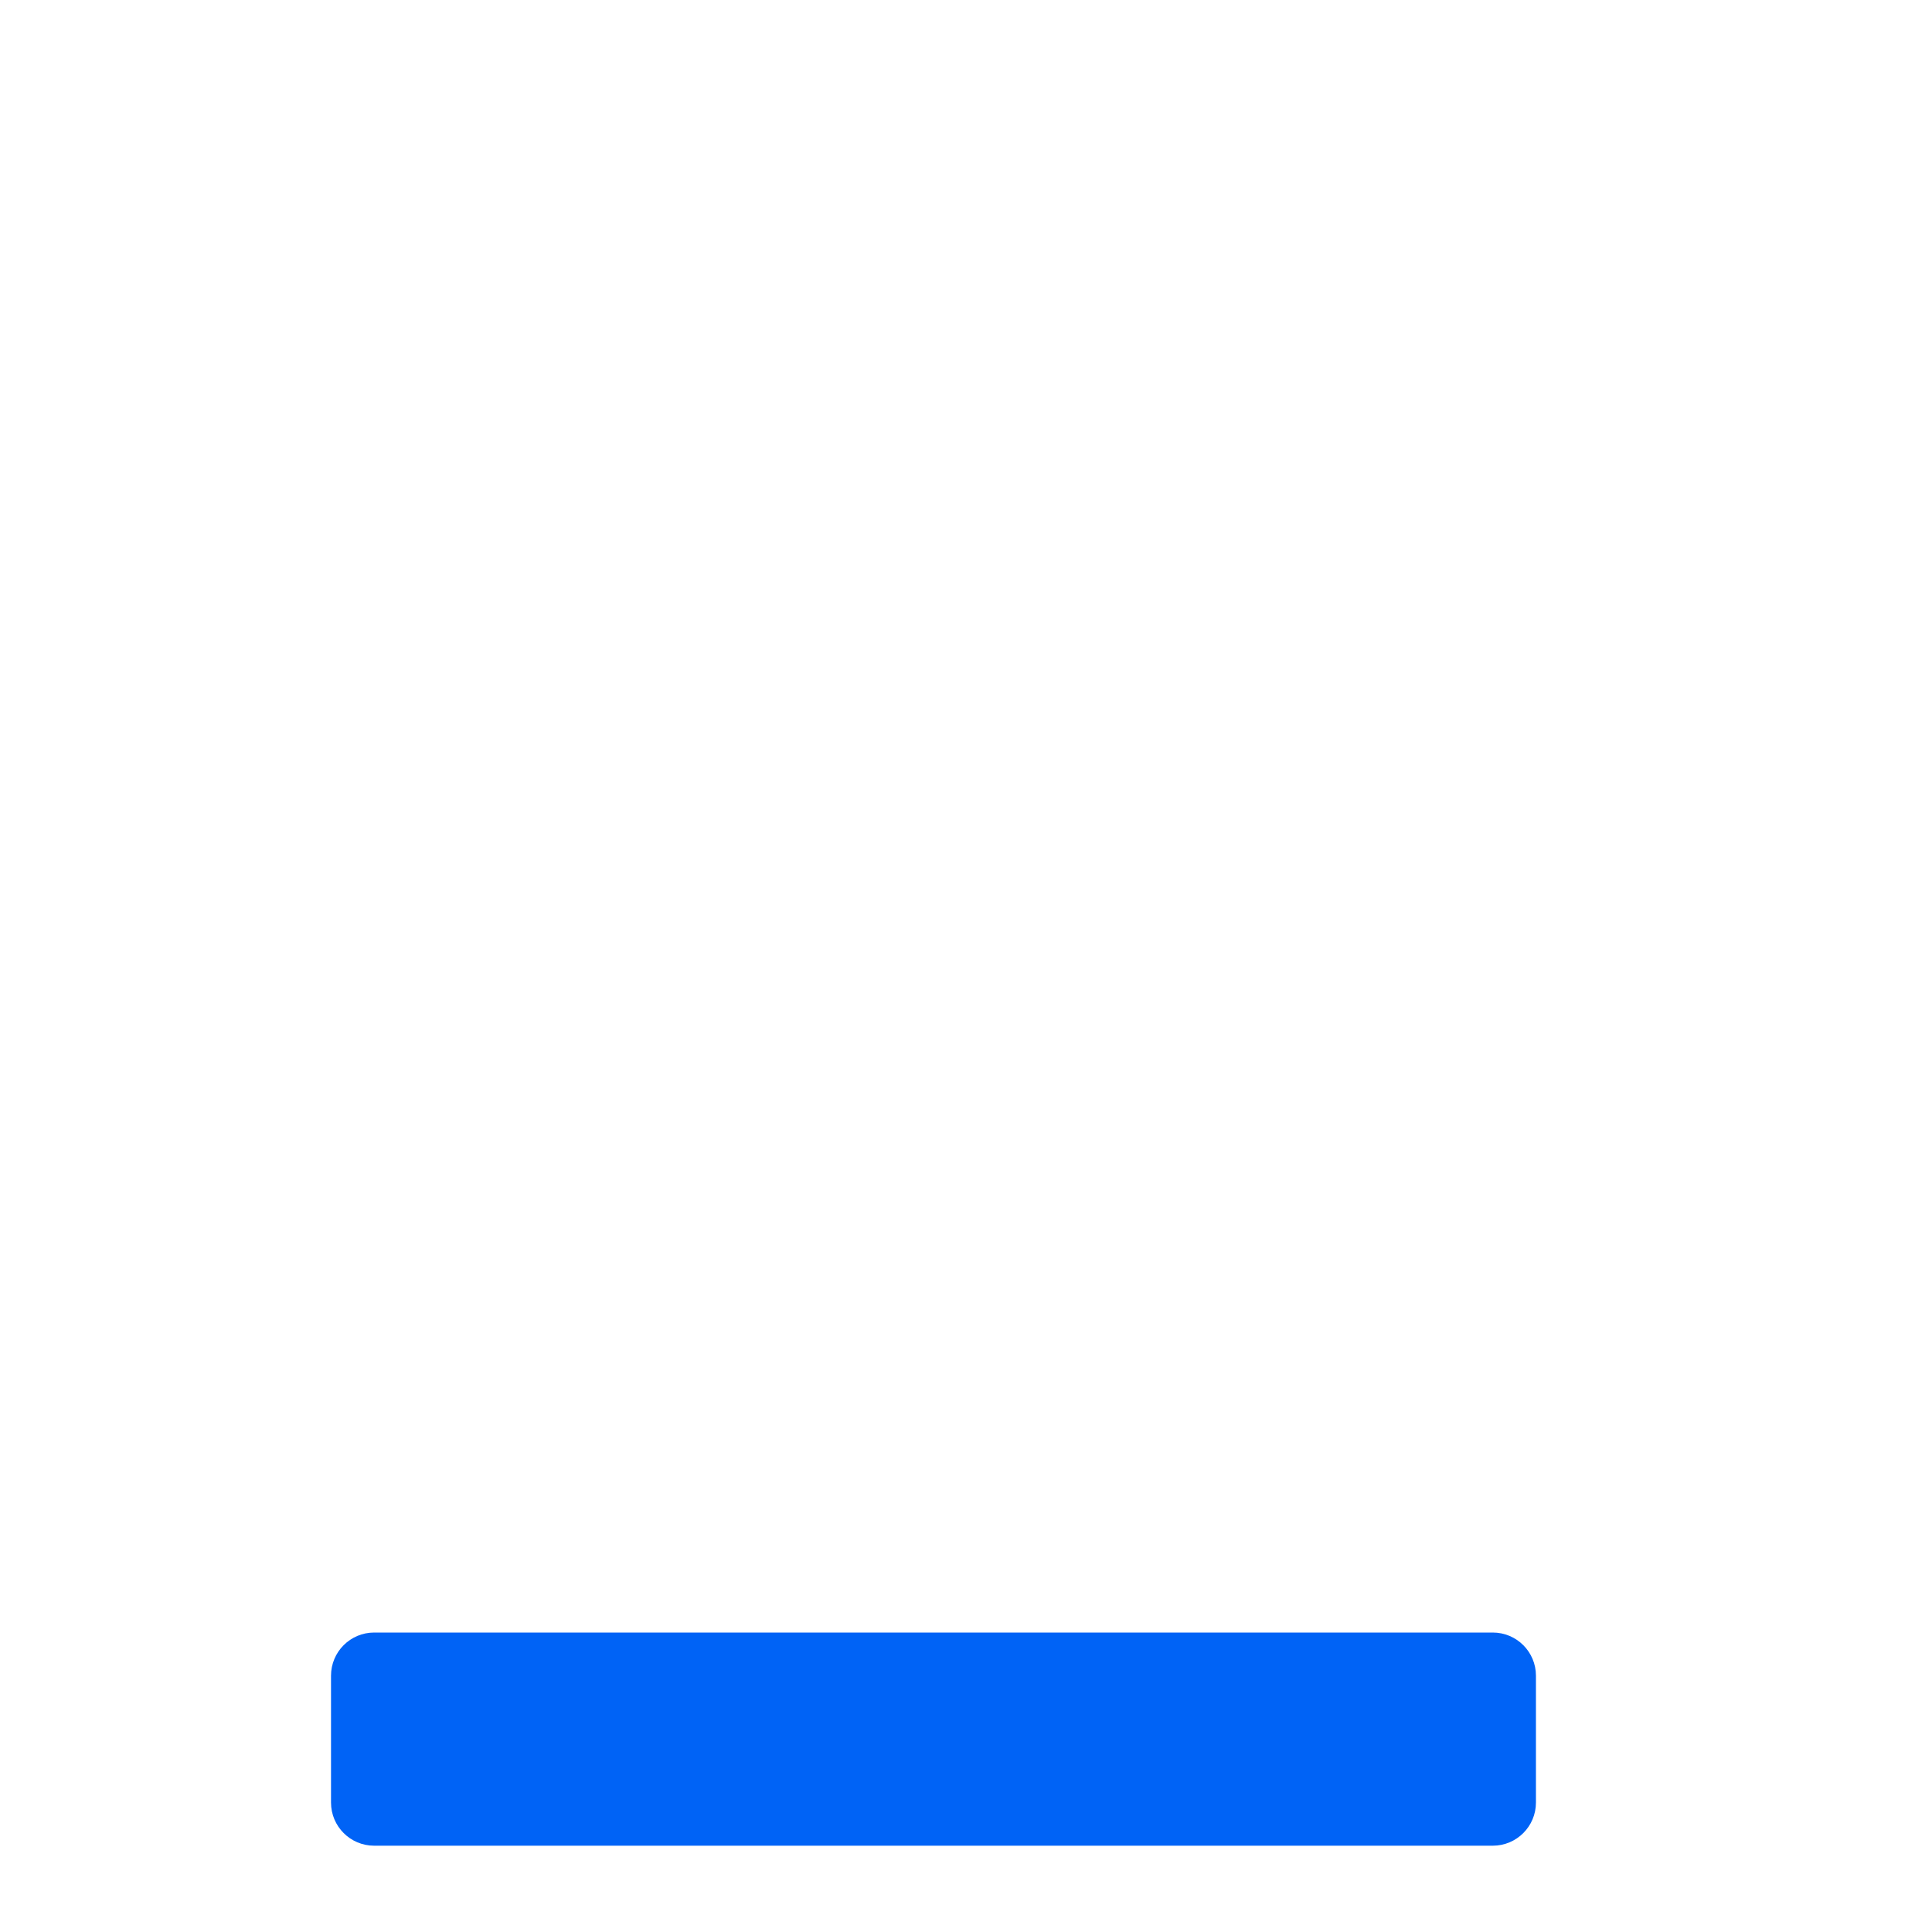
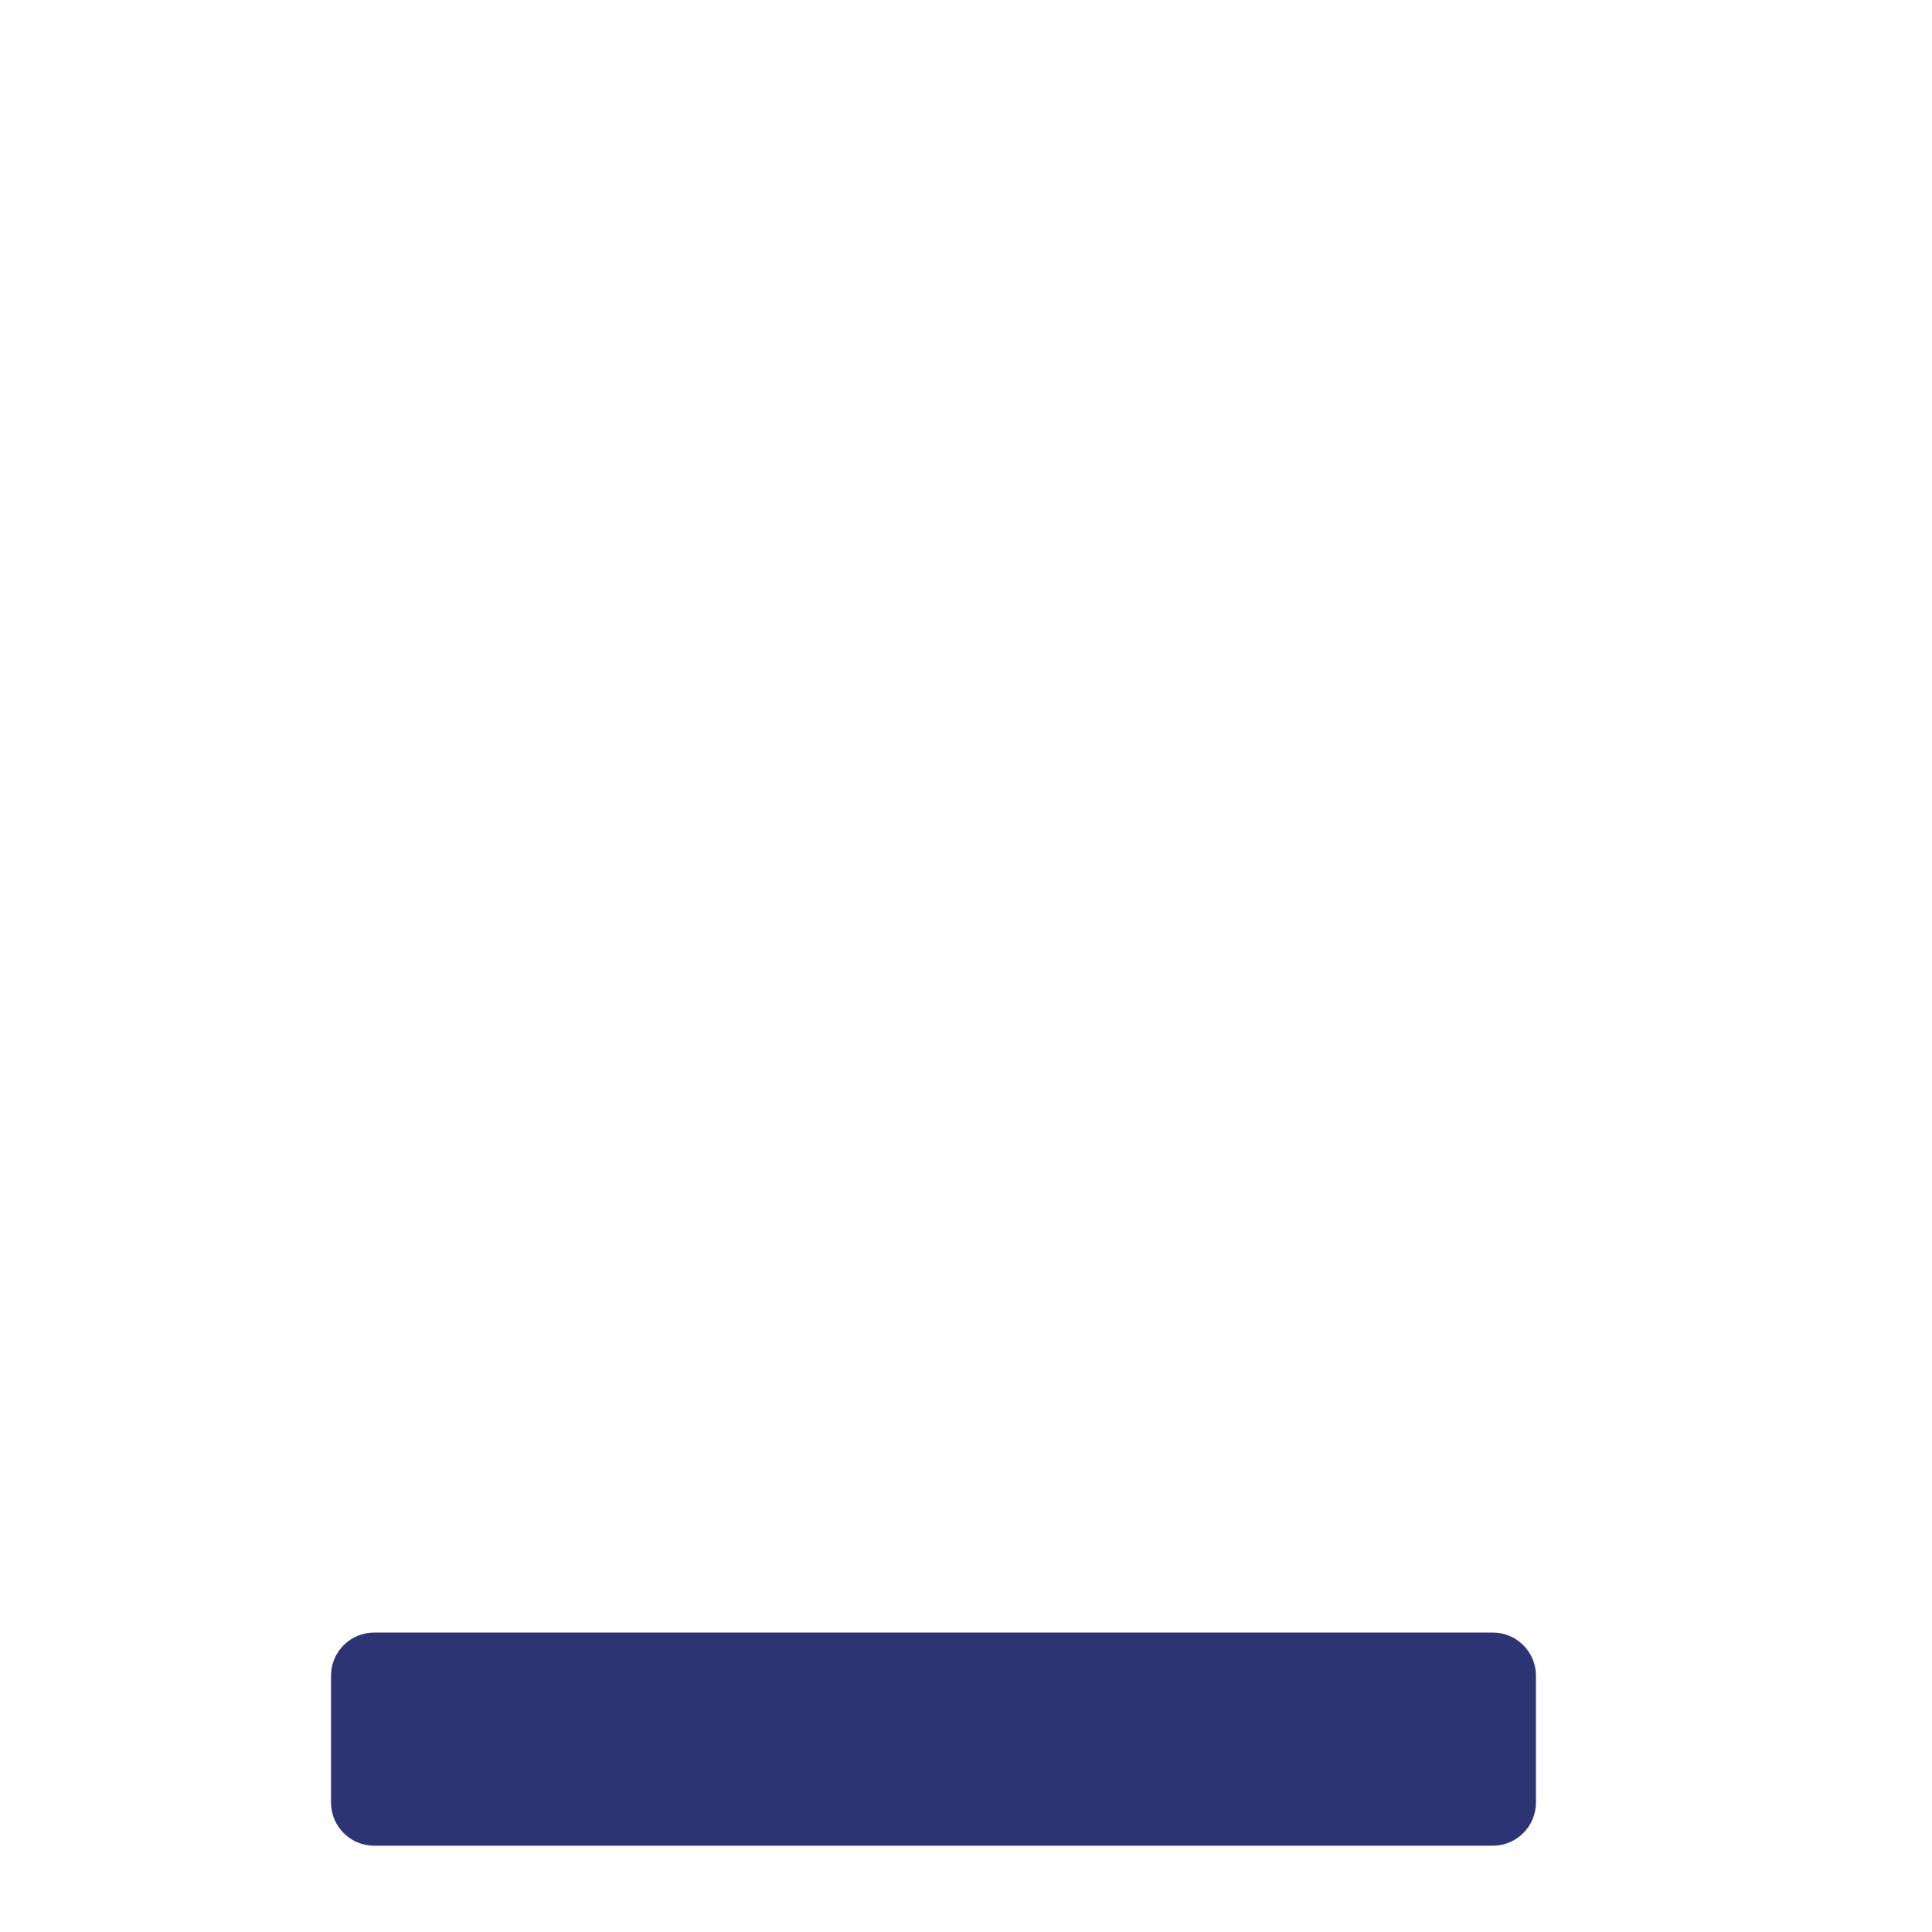
<svg xmlns="http://www.w3.org/2000/svg" id="logo_data_animado" viewBox="0 0 300 300">
  <style>
@keyframes a0_o { 0% { opacity: 0; } 87.778% { opacity: 0; } 88.889% { opacity: 1; } 93.333% { opacity: 1; } 94.444% { opacity: 0; } 100% { opacity: 0; } }
@keyframes a1_o { 0% { opacity: 0; } 82.222% { opacity: 0; } 83.333% { opacity: 1; } 87.778% { opacity: 1; } 88.889% { opacity: 0; } 100% { opacity: 0; } }
@keyframes a2_o { 0% { opacity: 0; } 76.667% { opacity: 0; } 77.778% { opacity: 1; } 82.222% { opacity: 1; } 83.333% { opacity: 0; } 100% { opacity: 0; } }
@keyframes a3_o { 0% { opacity: 0; } 71.111% { opacity: 0; } 72.222% { opacity: 1; } 76.667% { opacity: 1; } 77.778% { opacity: 0; } 100% { opacity: 0; } }
@keyframes a4_o { 0% { opacity: 0; } 65.556% { opacity: 0; } 66.667% { opacity: 1; } 71.111% { opacity: 1; } 72.222% { opacity: 0; } 100% { opacity: 0; } }
@keyframes a5_o { 0% { opacity: 0; } 60% { opacity: 0; } 61.111% { opacity: 1; } 65.556% { opacity: 1; } 66.667% { opacity: 0; } 100% { opacity: 0; } }
@keyframes a6_o { 0% { opacity: 0; } 54.444% { opacity: 0; } 55.556% { opacity: 1; } 60% { opacity: 1; } 61.111% { opacity: 0; } 100% { opacity: 0; } }
@keyframes a7_o { 0% { opacity: 0; } 48.889% { opacity: 0; } 50% { opacity: 1; } 54.444% { opacity: 1; } 55.556% { opacity: 0; } 100% { opacity: 0; } }
@keyframes a8_o { 0% { opacity: 0; } 43.333% { opacity: 0; } 44.444% { opacity: 1; } 48.889% { opacity: 1; } 50% { opacity: 0; } 100% { opacity: 0; } }
@keyframes a9_o { 0% { opacity: 0; } 37.778% { opacity: 0; } 38.889% { opacity: 1; } 43.333% { opacity: 1; } 44.444% { opacity: 0; } 100% { opacity: 0; } }
@keyframes a10_o { 0% { opacity: 0; } 32.222% { opacity: 0; } 33.333% { opacity: 1; } 37.778% { opacity: 1; } 38.889% { opacity: 0; } 100% { opacity: 0; } }
@keyframes a11_o { 0% { opacity: 0; } 26.667% { opacity: 0; } 27.778% { opacity: 1; } 32.222% { opacity: 1; } 33.333% { opacity: 0; } 100% { opacity: 0; } }
@keyframes a12_o { 0% { opacity: 0; } 21.111% { opacity: 0; } 22.222% { opacity: 1; } 26.667% { opacity: 1; } 27.778% { opacity: 0; } 100% { opacity: 0; } }
@keyframes a13_o { 0% { opacity: 0; } 15.556% { opacity: 0; } 16.667% { opacity: 1; } 21.111% { opacity: 1; } 22.222% { opacity: 0; } 100% { opacity: 0; } }
@keyframes a14_o { 0% { opacity: 0; } 10% { opacity: 0; } 11.111% { opacity: 1; } 15.556% { opacity: 1; } 16.667% { opacity: 0; } 100% { opacity: 0; } }
@keyframes a15_o { 0% { opacity: 0; } 4.444% { opacity: 0; } 5.556% { opacity: 1; } 10% { opacity: 1; } 11.111% { opacity: 0; } 100% { opacity: 0; } }
@keyframes a16_o { 0% { opacity: 0; } 1.111% { opacity: 1; } 4.444% { opacity: 1; } 5.556% { opacity: 0; } 100% { opacity: 0; } }
@keyframes a17_o { 0% { opacity: 0; } 93.333% { opacity: 0; } 94.444% { opacity: 1; } 98.889% { opacity: 1; } 100% { opacity: 0; } }
</style>
-   <path d="M437.5 438.7v-56.5c0-6.7-5.4-12.2-12.1-12.2c-6.7 0-12.1 5.5-12.1 12.2v54.8h15.1c3.2 0 6.3 .7 9.1 1.7Zm-36.2-1.7l-0.1-42.6c.1-6.8-5.4-12.2-12-12.2c-6.7 0-12.1 5.4-12.1 12.2v42.9c1-0.1 2-0.3 3-0.3h21.2Zm60.4 6.1c6.6 0 12.1-5.4 12.1-12.2l-0.1-36.5c.1-6.8-5.4-12.2-12-12.2c-6.7 0-12.1 5.4-12.1 12.2v36.5c0 6.8 5.4 12.2 12.1 12.2Zm36.2-36.5c-6.7 0-12.1 5.4-12.1 12.1v24.4c0 6.8 5.4 12.2 12.1 12.2c6.7 0 12.1-5.4 12.1-12.2v-24.4c0-6.7-5.4-12.1-12.1-12.1Zm-12.5 57.2c-4.7-2.9-8.3-7.4-10.1-12.7c-3.9 2.7-8.6 4.2-13.6 4.2c-2.9 0-5.6-0.6-8.2-1.5c1 3.3 2.1 6.9 2.1 10.7c0 15.1-12.2 27.4-27.2 27.4h-27.1c-3.4 0-6.1-2.8-6.1-6.1c0-3.4 2.7-6.1 6.1-6.1h27.1c8.4 0 15.1-6.8 15.1-15.2c0-8.5-6.7-15.3-15.1-15.3h-48.3c-8.3 0-15.1 6.8-15.1 15.3v24.1c0 12.6 6 24.6 16.2 32l20.1 14.8v29.6h84.5v-32.4c14.5-9.2 24.2-25.3 24.2-43.8v-24.7c-3.5 2.1-7.7 3.4-12.1 3.4c-4.6 0-8.9-1.4-12.5-3.7Z" opacity="0" fill="#0063f6" transform="translate(-292.6,-330.5)" style="animation: 9s linear infinite both a0_o;" />
-   <path d="M499.2 453.3l-85.3 85.3l-12.4-12.4l1.3-1.3h-16.9c-3.2 0-5.8-2.6-5.8-5.9v-16.8l-1.3 1.3c-1.7 1.7-3 3.8-3.7 6.2l-8.4 28.6l28.6-8.4c2-0.7 4.5-2 6.2-3.7l12.4 12.4c-3.8 3.8-8.5 6.6-13.7 8.1l-44 12.9c-3 .9-6.4 .1-8.6-2.5c-2.3-1.9-3.1-5.3-2.2-8.4l12.9-44c1.5-5.1 4.3-9.8 8.1-13.6l85.3-85.3l47.5 47.5Zm25.9-59c9.2 9.1 9.2 23.9 0 33.1l-17.7 17.7l-47.5-47.5l17.7-17.7c9.2-9.2 24-9.2 33.1 0l14.4 14.4Z" opacity="0" fill="#0063f6" transform="translate(-293.5,-330.5)" style="animation: 9s linear infinite both a1_o;" />
-   <path d="M432.7 374.5c3.3-2 8-2 11.6 0l62.7 35.9l1.3 .6v.3l17.8 10c4.6 2.6 6.9 8 5.5 13.1c-1.3 5.1-6 8.7-11.6 8.7h-163.6c-5 0-9.6-3.6-11-8.7c-1.4-5.1 .9-10.5 5.5-13.1l17.1-10v-0.3l2-0.6l62.7-35.9Zm-64.3 80.3h23.4v70.1h14.6v-70.1h23.3v70.1h17.6v-70.1h23.3v70.1h14.7v-70.1h23.3v71.7c.2 .1 .5-0.1 .7 .4l17.5 11.7c4.3 2.8 6.2 8.2 4.7 13.1c-1.5 4.9-6 8.3-11.2 8.3h-163.6c-5.2 0-9.7-3.4-11.2-8.3c-1.5-4.9 .4-10.3 4.7-13.1l17.5-11.7c.2-0.5 .5-0.3 .7-0.4v-71.7Z" opacity="0" fill="#0063f6" transform="translate(-293.5,-330.5)" style="animation: 9s linear infinite both a2_o;" />
-   <path d="M410.8 465.8c1.8 7.6-6.6 13.5-13.2 9.4l-8.8-5.6l-18.6 29.8c-4.9 7.7 .7 17.9 9.9 17.9h11.7c6.4 0 11.7 5.2 11.7 11.6c0 6.5-5.3 11.7-11.7 11.7h-11.7c-27.5 0-44.3-30.2-29.7-53.6l18.5-29.7l-8.9-5.6c-6.6-4.2-4.9-14.3 2.7-16l33.4-7.7c3.1-0.7 6.3 1.2 7 4.4l7.7 33.4Zm37.6-60l15.1 24.2l-8.9 5.5c-6.6 4.1-5 14.2 2.7 16l33.3 7.7c3.2 .7 6.3-1.2 7.1-4.4l7.6-33.4c1.8-7.6-6.5-13.5-13.1-9.4l-8.9 5.6l-15.1-24.1c-13.7-22-45.7-22-59.4 0l-2.7 4.3c-3.4 5.4-1.8 12.6 3.7 16c5.4 3.5 12.7 1.8 16.1-3.6l2.7-4.4c4.6-7.4 15.3-7.1 19.8 0Zm78.2 81.2l-6.2-9.9c-3.4-5.5-10.6-7.2-16.1-3.7c-5.4 3.4-7.1 10.6-3.7 16.1l6.2 9.9c4.9 7.8-0.7 17.9-9.9 17.9h-35v-10.5c0-7.8-9.5-11.7-15-6.2l-24.3 24.2c-2.2 2.3-2.2 6 0 8.3l24.3 24.2c5.5 5.5 15 1.6 15-6.2v-10.4h35c27.5 0 44.3-30.3 29.7-53.7Z" opacity="0" fill="#0063f6" transform="translate(-293.5,-330.5)" style="animation: 9s linear infinite both a3_o;" />
-   <path d="M508.6 379h-140.2c-12.9 0-23.4 10.5-23.4 23v104.9c0 13.6 10.5 23.7 23.4 23.7h35v30.4c0 3.6 4.1 5.6 7 3.5l45.6-33.9h52.6c12.9 0 23.4-10.4 23.4-23v-105.6c0-12.5-10.4-23-23.4-23Zm-72.6 116.9c-5 0-9.2-4.2-9.2-9.5c0-5.4 4.2-9.5 9.2-9.5c5.6 0 9.8 4.1 9.8 9.5c0 5.3-4.2 9.5-9.8 9.5Zm21.4-42.6l-14 8.4v.6c0 4-3.4 7.3-7.3 7.3c-4 0-7.3-3.3-7.3-7.3v-5.1c0-2.4 1.2-4.8 3.6-6.3l17.4-10.3c2.1-0.9 3.3-3 3.3-5.4c0-3.6-3-6.7-6.7-6.7h-15.8c-3.7 0-6.7 3.1-6.7 6.7c0 3.9-3.4 7.2-7.3 7.2c-4 0-7.3-3.3-7.3-7.2c0-11.8 9.4-21.1 21.3-21.1h15.8c11.9 0 21.3 9.3 21.3 21.1c0 7.2-3.9 14.2-10.3 18.1Z" opacity="0" fill="#0063f6" transform="translate(-293.5,-330.5)" style="animation: 9s linear infinite both a4_o;" />
-   <path d="M426.2 385c0-6.6 5.7-12 12-12c6.9 0 12.3 5.4 12.3 12h57.5c1.6 0 3.1 .6 4.3 1.8l18 18c2.3 2.3 2.3 6.1 0 8.4l-18 18c-1.2 1.2-2.7 1.8-4.3 1.8h-141.8c-6.3 0-12-5.4-12-12v-24c0-6.6 5.7-12 12-12h60Zm96.3 108c0 6.6-5.4 12-12 12h-141.5c-1.6 0-3.1-0.7-4.2-1.8l-18-18c-2.4-2.3-2.4-6.1 0-8.4l18-18c1.1-1.2 2.6-2.1 4.2-2.1h57.2v-12h24.3v12h60c6.6 0 12 5.7 12 12v24.3Zm-84.3 72c-6.3 0-12-5.4-12-12v-36h24.3v36c0 6.6-5.4 12-12.3 12Z" opacity="0" fill="#0063f6" transform="translate(-293.6,-330.5)" style="animation: 9s linear infinite both a5_o;" />
-   <path d="M477.6 479.6h-80.2c-7.3 0-13.3 6-13.3 13.3v13.4h106.8v-13.4c0-7.3-6-13.3-13.3-13.3Zm-93.5 80.1h106.8v-40.1h-106.8v40.1Zm93.5-180.3h-3.4v-10c0-12.9-10.4-23.4-23.3-23.4h-26.8c-12.9 0-23.3 10.5-23.3 23.4v10h-3.4c-29.5 0-53.4 23.9-53.4 53.4v100.2c0 14.8 11.9 26.7 26.7 26.7v-66.8c0-14.7 12-26.7 26.7-26.7h80.2c14.7 0 26.7 12 26.7 26.7v66.8c14.8 0 26.7-11.9 26.7-26.7v-100.2c0-29.5-23.9-53.4-53.4-53.4Zm-56.8-10c0-1.9 1.5-3.4 3.3-3.4h26.8c1.8 0 3.3 1.5 3.3 3.4v10h-33.4v-10Zm56.8 60.1c0 1.8-1.5 3.3-3.4 3.3h-73.4c-1.9 0-3.4-1.5-3.4-3.3v-6.7c0-1.8 1.5-3.3 3.4-3.3h73.4c1.9 0 3.4 1.5 3.4 3.3v6.7Z" opacity="0" fill="#0063f6" transform="translate(-292.6,-330.5)" style="animation: 9s linear infinite both a6_o;" />
-   <path d="M517.2 480.2l.2 56.9c0 1-0.1 2-0.2 2.9v5.8c0 7.8-6.3 14.2-14.2 14.2h-5.7c-0.4 0-0.8-0.3-1.2 0c-0.5-0.3-1 0-1.5 0h-20.1c-7.8 0-14.2-6.4-14.2-14.2v-31.3c0-6.3-5.1-11.4-11.4-11.4h-22.8c-6.3 0-11.4 5.1-11.4 11.4v31.3c0 7.8-6.3 14.2-14.2 14.2h-19.9c-0.5 0-1.1 0-1.6-0.1c-0.4 .1-0.9 .1-1.3 .1h-5.7c-7.8 0-14.2-6.4-14.2-14.2v-39.8c0-0.4 0-0.7 0-1v-24.8h-11.4c-6.4 0-11.4-5-11.4-11.4c0-3.2 1.1-6 3.6-8.5l91.2-79.5c2.5-2.4 5.4-2.8 7.8-2.8c2.5 0 5.4 .7 7.6 2.5l37.9 33.3v-13c0-6.3 5.1-11.4 11.4-11.4h11.3c6.3 0 11.4 5.1 11.4 11.4v43l18.8 16.5c2.9 2.5 4.3 5.3 3.9 8.5c0 6.4-5.3 11.4-11.4 11.4h-11.3Z" opacity="0" fill="#0063f6" transform="translate(-291.5,-330.5)" style="animation: 9s linear infinite both a7_o;" />
-   <path d="M492.8 426.6h6c6.8 0 12.2 5.4 12.2 12.1c0 6.8-5.4 12.2-12.2 12.2h-36.5c-6.7 0-12.1-5.4-12.1-12.2c0-6.7 5.4-12.1 12.1-12.1h6.1v-31.7l-2.2 .8c-6.4 2.1-13.3-1.3-15.4-7.7c-2.1-6.3 1.3-13.2 7.7-15.3l18.2-6.1c3.7-1.2 7.8-0.6 11 1.7c3.2 2.3 5 5.9 5 9.8v48.5Zm-85.6 109.1h6.1c7.1 0 12.2 5.5 12.2 12.2c0 6.7-5.1 12.1-12.2 12.1h-36.5c-6.3 0-11.8-5.4-11.8-12.1c0-6.7 5.5-12.2 11.8-12.2h6.1v-31.6l-1.9 .7c-6.4 2.1-13.2-1.3-15.4-7.7c-2.1-6.3 1.3-13.2 7.7-15.3l18.3-6.1c3.7-1.2 7.8-0.6 10.9 1.7c3.2 2.3 5.1 5.9 5.1 9.9l-0.4 48.5Zm-42.2-145.5c0-13.3 10.9-24.2 24-24.2h24.3c13.8 0 24.4 10.9 24.4 24.2v36.4c0 13.4-10.6 24.3-24.4 24.3h-24.3c-13.1 0-24-10.9-24-24.3v-36.4Zm48.3 0h-24.3v36.4h24.3v-36.4Zm73.4 84.9c13.4 0 24.3 10.9 24.3 24.3v36.3c0 13.4-10.9 24.3-24.3 24.3h-24.4c-13.4 0-24.6-10.9-24.6-24.2v-36.4c0-13.4 11.2-24.3 24.6-24.3h24.4Zm-24.4 60.6h24.4v-36.3h-24.4v36.3Z" opacity="0" fill="#0063f6" transform="translate(-293.1,-330.5)" style="animation: 9s linear infinite both a8_o;" />
-   <path d="M529 418.8v79.2c0 36.9-30.1 67-67.1 67h-14.4c-20.3 0-39.5-7.9-53.9-22.3l-43.1-43.1c-3-3-4.5-6.9-4.5-10.8c0-8.1 6.5-15.2 15.2-15.2c4 0 7.9 1.5 10.8 4.5l22.8 22.7v-106.4c0-6.8 5.5-12.2 12.2-12.2c6.7 0 12.2 5.4 12.2 12.2v67c0 3.4 2.7 6.1 6.1 6.1c3.4 0 6.1-2.7 6.1-6.1v-79.2c0-6.7 5.5-12.2 12.2-12.2c6.7 0 12.2 5.5 12.2 12.2v79.2c0 3.4 2.7 6.1 6.1 6.1c3.4 0 6.1-2.7 6.1-6.1v-67c0-6.8 5.5-12.2 12.2-12.2c6.7 0 12.2 5.4 12.2 12.2v67c0 3.4 2.7 6.1 6.1 6.1c3.4 0 6.1-2.7 6.1-6.1v-42.6c0-6.8 5.5-12.2 12.2-12.2c6.7 0 12.2 5.4 12.2 12.2Z" opacity="0" fill="#0063f6" transform="translate(-294.5,-330.5)" style="animation: 9s linear infinite both a9_o;" />
-   <path d="M454.7 392c4 0 8.4 2.4 10.5 6.3l36.5 67.6c4.6-1.1 9.5-1.9 14.5-1.9c26.4 0 47.8 21.5 47.8 48c0 26.5-21.4 48-47.8 48c-26.4 0-47.8-21.5-47.8-48c0-15.3 6.9-28.4 17.6-37.2l-8.1-15l-31.6 53.8c-1.7 2.7-4.6 4.4-7.8 4.4h-18.3c-2.9 23.7-23 42-47.4 42c-26.4 0-47.8-21.5-47.8-48c0-26.5 21.4-48 47.8-48c4 0 7.9 .5 11.7 1.4l9.9-19.9l-8.3-11.5h-16.3c-5 0-8.9-4-8.9-9c0-5 3.9-9 8.9-9h20.9c2.9 0 5.3 1.4 7.3 3.4l10.2 14.6h55.8l-12.9-24h-9.9c-4.7 0-9-4-9-9c0-5 4.3-9 9-9h13.5Zm34.6 120c0 14.9 12 27 26.9 27c14.9 0 26.9-12.1 26.9-27c0-14.9-12-27-26.9-27c-1.4 0-2.8 .1-4.2 .3l12.1 22.4c2.3 4.4 .7 9.8-3.6 12.2c-4.4 2.4-9.8 .8-12.2-3.6l-12-22.4c-4.4 4.8-7 11.1-7 18.1Zm-123.7-8.8l9.1-18.1c-0.6-0.1-1.3-0.1-2.2-0.1c-14.5 0-26.9 12.1-26.9 27c0 14.9 12.4 27 26.9 27c13.1 0 23.8-9 26.5-21h-24.3c-7.8 0-12.4-8-9.1-14.8Zm67.8-3.2l-27.2-38l-18.9 38h46.1Zm-12.3-48l22.3 31.1l18.2-31.1h-40.5Z" opacity="0" fill="#0063f6" transform="translate(-294.5,-330.5)" style="animation: 9s linear infinite both a10_o;" />
-   <path d="M462.3 361v49.8l49.7-0.1l-49.7-49.7Zm-12.4 49.8v-49.8h-68.3c-10.3 0-18.6 8.4-18.6 18.7v161.6c0 10.3 8.3 18.7 18.6 18.7h111.8c10.3 0 18.6-8.4 18.6-18.7v-118.1h-49.3c-7.2 0-12.8-5.6-12.8-12.4Zm18.6 111.9h-62c-3.5 0-6.3-2.8-6.3-6.2c0-3.5 2.8-6.2 6.3-6.2l62-0.1c3.5 .1 6.2 2.8 6.2 6.3c0 3.4-2.7 6.2-6.2 6.2Zm0-24.9h-62c-3.5 0-6.3-2.8-6.3-6.2c0-3.4 2.8-6.2 6.3-6.2h62c3.5 0 6.2 2.8 6.2 6.2c0 3.4-2.7 6.2-6.2 6.2Zm6.2-31.1c0 3.4-2.7 6.2-6.2 6.2h-62c-3.5 0-6.3-2.8-6.3-6.2c0-3.4 2.8-6.2 6.3-6.2h62c3.5 0 6.2 2.8 6.2 6.2Z" opacity="0" fill="#0063f6" transform="translate(-292.6,-330.5)" style="animation: 9s linear infinite both a11_o;" />
-   <path d="M514.5 420.1h-29.2l-0.1-17.6c.1-9.6-7.8-17.5-17.5-17.5h-58.4c-9.7 0-17.6 7.9-17.6 17.5l.1 17.6h-29.3c-9.6 0-17.5 7.8-17.5 17.5v105.2c0 9.7 7.9 17.5 17.5 17.5h152c9.6 0 17.5-7.8 17.5-17.5v-105.2c0-9.7-7.9-17.5-17.5-17.5Zm-105.2-17.6h58.4v17.6h-58.4v-17.6Zm70.1 97.2c0 3.2-2.6 5.8-5.8 5.8h-19.8v19.8c0 3.2-2.6 5.8-5.5 5.8h-19c-3.2 0-5.8-2.6-5.8-5.8v-19.4h-20.1c-3.2 0-5.8-2.7-5.8-5.9v-19c0-3.2 2.6-5.8 5.8-5.8h19.4v-20.1c0-3.2 2.6-5.8 5.9-5.8h19c3.2 0 5.5 2.6 5.5 5.8v19.7h20.4c3.2 0 5.8 2.7 5.8 5.9v19Z" opacity="0" fill="#0063f6" transform="translate(-293.6,-330.5)" style="animation: 9s linear infinite both a12_o;" />
-   <path d="M428 554.6c-22-27.1-71-92.7-71-129.6c0-44.7 36.3-81 81-81c44.7 0 81 36.3 81 81c0 36.9-49.4 102.5-71 129.6c-5.2 6.5-14.8 6.5-20 0Zm10-102.6c14.9 0 27-12.1 27-27c0-14.9-12.1-27-27-27c-14.9 0-27 12.1-27 27c0 14.9 12.1 27 27 27Z" opacity="0" fill="#0063f6" transform="translate(-293.1,-330.5)" style="animation: 9s linear infinite both a13_o;" />
-   <path d="M520.3 438.6c6.8 3.2 11.7 11.9 11.7 22.1c0 10.1-4.9 18.8-11.7 22v53.9c0 4.7-2.8 9-7.2 10.8c-4.4 1.8-9.4 .8-12.7-2.5l-16-16.3c-17.5-17.5-41.3-27-66.1-27h-3.2v46.7c0 6.5-5.2 11.7-11.7 11.7h-23.3c-6.5 0-11.7-5.2-11.7-11.7v-46.7c-12.9 0-23.4-10.5-23.4-23.4v-35.1c0-12.9 10.5-23.4 23.4-23.4h49.9c24.8 0 48.6-9.8 66.1-27.3l16-16c3.3-3.3 8.3-4.3 12.7-2.5c4.4 1.8 7.2 6.1 7.2 10.8v53.9Zm-102 4.5h-3.2v35.1h3.2c29.1 0 57.2 10.9 78.6 30.4v-95.9c-21.4 19.5-49.5 30.4-78.6 30.4Z" opacity="0" fill="#0063f6" transform="translate(-292.5,-330.2)" style="animation: 9s linear infinite both a14_o;" />
-   <path d="M506.7 430.6h-148.8c-7.1 0-12.9 5.8-12.9 13v77.6c0 21.4 17.4 38.8 38.8 38.8h77.6c21.5 0 38.9-17.4 38.9-38.8h6.4c25 0 45.3-20.3 45.3-45.3c0-25-20.3-45.3-45.3-45.3Zm0 64.7h-6.4l-0.1-38.8h6.5c10.7 0 19.4 8.7 19.4 19.4c0 10.7-8.7 19.4-19.4 19.4Zm-118.1-101.6c5 2.6 8.1 8.4 8.1 14.3c0 5.3 4.4 9.6 9.8 9.6c5.3 0 9.7-4.7 9.7-9.7c0-12.7-6.8-24.6-17.8-30.9c-5-3-8.1-8.4-8.1-14.2c0-5.3-4.4-9.7-9.7-9.7c-5.4 0-9.7 4.4-9.7 9.7c0 12.7 6.8 24.5 17.7 30.9Zm45.3 0c5 2.6 8.1 8.4 8.1 14.3c0 5.3 4.4 9.6 9.7 9.6c5.4 0 9.7-4.7 9.7-9.7c0-12.7-6.8-24.6-17.7-30.9c-5-3-8.1-8.4-8.1-14.2c0-5.3-4.4-9.8-9.7-9.8c-5.4 0-9.7 4.5-9.7 9.8c0 12.7 6.7 24.5 17.7 30.9Z" opacity="0" fill="#0063f6" transform="translate(-293.7,-330.5)" style="animation: 9s linear infinite both a15_o;" />
-   <path d="M527.6 451l-16.6-16.5c-2.1-2.2-5.1-3.4-8.2-3.4h-18.6l.1-17.6c-0.1-9.6-7.9-17.5-17.6-17.5h-58.4c-9.7 0-17.6 7.9-17.6 17.5l.1 17.6h-18.6c-3.1 0-6.1 1.2-8.2 3.4l-16.6 16.5c-2.2 2.2-3.4 5.2-3.4 8.3v36h46.8l-0.1-11.6c.1-3.3 2.6-5.9 5.9-5.9h11.7c3.2 0 5.8 2.6 5.8 5.9v11.6h46.8v-11.6c0-3.3 2.6-5.9 5.8-5.9h11.7c3.3 0 5.9 2.6 5.9 5.9v11.6h46.7v-36c0-3.1-1.2-6.1-3.4-8.3Zm-60.9-19.9h-58.4v-17.6h58.4v17.6Zm17.5 87.6c0 3.3-2.6 5.9-5.8 5.9h-11.7c-3.2 0-5.8-2.6-5.8-5.9v-11.7h-46.8v11.7c0 3.3-2.6 5.9-5.8 5.9h-11.7c-3.3 0-5.9-2.6-5.9-5.9v-11.7h-46.7v40.9c0 6.5 5.3 11.7 11.7 11.7h163.6c6.4 0 11.7-5.2 11.7-11.7v-40.9h-46.8v11.7Z" opacity="0" fill="#0063f6" transform="translate(-292.6,-329.8)" style="animation: 9s linear infinite both a16_o;" />
+   <path d="M437.5 438.7v-56.5c0-6.7-5.4-12.2-12.1-12.2c-6.7 0-12.1 5.5-12.1 12.2v54.8h15.1c3.2 0 6.3 .7 9.1 1.7Zm-36.2-1.7l-0.1-42.6c.1-6.8-5.4-12.2-12-12.2c-6.7 0-12.1 5.4-12.1 12.2v42.9c1-0.1 2-0.3 3-0.3h21.2Zm60.4 6.1c6.6 0 12.1-5.4 12.1-12.2l-0.1-36.5c.1-6.8-5.4-12.2-12-12.2c-6.7 0-12.1 5.4-12.1 12.2v36.5c0 6.8 5.4 12.2 12.1 12.2Zm36.2-36.5c-6.7 0-12.1 5.4-12.1 12.1v24.4c0 6.8 5.4 12.2 12.1 12.2c6.7 0 12.1-5.4 12.1-12.2v-24.4c0-6.7-5.4-12.1-12.1-12.1Zm-12.5 57.2c-4.7-2.9-8.3-7.4-10.1-12.7c-3.9 2.7-8.6 4.2-13.6 4.2c-2.9 0-5.6-0.6-8.2-1.5c1 3.3 2.1 6.9 2.1 10.7c0 15.1-12.2 27.4-27.2 27.4h-27.1c-3.4 0-6.1-2.8-6.1-6.1c0-3.4 2.7-6.1 6.1-6.1h27.1c8.4 0 15.1-6.8 15.1-15.2c0-8.5-6.7-15.3-15.1-15.3h-48.3c-8.3 0-15.1 6.8-15.1 15.3v24.1c0 12.6 6 24.6 16.2 32l20.1 14.8v29.6h84.5v-32.4c14.5-9.2 24.2-25.3 24.2-43.8v-24.7c-3.5 2.1-7.7 3.4-12.1 3.4c-4.6 0-8.9-1.4-12.5-3.7Z" opacity="0" fill="#2D3473" transform="translate(-292.6,-330.5)" style="animation: 9s linear infinite both a0_o;" />
+   <path d="M499.2 453.3l-85.3 85.3l-12.4-12.4l1.3-1.3h-16.9c-3.2 0-5.8-2.6-5.8-5.9v-16.8l-1.3 1.3c-1.7 1.7-3 3.8-3.7 6.2l-8.4 28.6l28.6-8.4c2-0.7 4.5-2 6.2-3.7l12.4 12.4c-3.8 3.8-8.5 6.6-13.7 8.1l-44 12.9c-3 .9-6.4 .1-8.6-2.5c-2.3-1.9-3.1-5.3-2.2-8.4l12.9-44c1.5-5.1 4.3-9.8 8.1-13.6l85.3-85.3l47.5 47.5Zm25.9-59c9.2 9.1 9.2 23.9 0 33.1l-17.7 17.7l-47.5-47.5l17.7-17.7c9.2-9.2 24-9.2 33.1 0l14.4 14.4Z" opacity="0" fill="#2D3473" transform="translate(-293.5,-330.5)" style="animation: 9s linear infinite both a1_o;" />
+   <path d="M432.7 374.5c3.3-2 8-2 11.6 0l62.7 35.9l1.3 .6v.3l17.8 10c4.6 2.6 6.9 8 5.5 13.1c-1.3 5.1-6 8.7-11.6 8.7h-163.6c-5 0-9.6-3.6-11-8.7c-1.4-5.1 .9-10.5 5.5-13.1l17.1-10v-0.3l2-0.6l62.7-35.9Zm-64.3 80.3h23.4v70.1h14.6v-70.1h23.3v70.1h17.6v-70.1h23.3v70.1h14.7v-70.1h23.3v71.7c.2 .1 .5-0.1 .7 .4l17.5 11.7c4.3 2.8 6.2 8.2 4.7 13.1c-1.5 4.9-6 8.3-11.2 8.3h-163.6c-5.2 0-9.7-3.4-11.2-8.3c-1.5-4.9 .4-10.3 4.7-13.1l17.5-11.7c.2-0.5 .5-0.3 .7-0.4v-71.7Z" opacity="0" fill="#2D3473" transform="translate(-293.5,-330.5)" style="animation: 9s linear infinite both a2_o;" />
+   <path d="M410.8 465.8c1.8 7.6-6.6 13.5-13.2 9.4l-8.8-5.6l-18.6 29.8c-4.9 7.7 .7 17.9 9.9 17.9h11.7c6.4 0 11.7 5.2 11.7 11.6c0 6.5-5.3 11.7-11.7 11.7h-11.7c-27.5 0-44.3-30.2-29.7-53.6l18.5-29.7l-8.9-5.6c-6.6-4.2-4.9-14.3 2.7-16l33.4-7.7c3.1-0.7 6.3 1.2 7 4.4l7.7 33.4Zm37.6-60l15.1 24.2l-8.9 5.5c-6.6 4.1-5 14.2 2.7 16l33.3 7.7c3.2 .7 6.3-1.2 7.1-4.4l7.6-33.4c1.8-7.6-6.5-13.5-13.1-9.4l-8.9 5.6l-15.1-24.1c-13.7-22-45.7-22-59.4 0l-2.7 4.3c-3.4 5.4-1.8 12.6 3.7 16c5.4 3.5 12.7 1.8 16.1-3.6l2.7-4.4c4.6-7.4 15.3-7.1 19.8 0Zm78.2 81.2l-6.2-9.9c-3.4-5.5-10.6-7.2-16.1-3.7c-5.4 3.4-7.1 10.6-3.7 16.1l6.2 9.9c4.9 7.8-0.7 17.9-9.9 17.9h-35v-10.5c0-7.8-9.5-11.7-15-6.2l-24.3 24.2c-2.2 2.3-2.2 6 0 8.3l24.3 24.2c5.5 5.5 15 1.6 15-6.2v-10.4h35c27.5 0 44.3-30.3 29.7-53.7Z" opacity="0" fill="#2D3473" transform="translate(-293.5,-330.5)" style="animation: 9s linear infinite both a3_o;" />
+   <path d="M508.6 379h-140.2c-12.9 0-23.4 10.5-23.4 23v104.9c0 13.6 10.5 23.7 23.4 23.7h35v30.4c0 3.6 4.1 5.6 7 3.5l45.6-33.9h52.6c12.9 0 23.4-10.4 23.4-23v-105.6c0-12.5-10.4-23-23.4-23Zm-72.6 116.9c-5 0-9.2-4.2-9.2-9.5c0-5.4 4.2-9.5 9.2-9.5c5.6 0 9.8 4.1 9.8 9.5c0 5.3-4.2 9.5-9.8 9.5Zm21.4-42.6l-14 8.4v.6c0 4-3.4 7.3-7.3 7.3c-4 0-7.3-3.3-7.3-7.3v-5.1c0-2.4 1.2-4.8 3.6-6.3l17.4-10.3c2.1-0.9 3.3-3 3.3-5.4c0-3.6-3-6.7-6.7-6.7h-15.8c-3.7 0-6.7 3.1-6.7 6.7c0 3.9-3.4 7.2-7.3 7.2c-4 0-7.3-3.3-7.3-7.2c0-11.8 9.4-21.1 21.3-21.1h15.8c11.9 0 21.3 9.3 21.3 21.1c0 7.2-3.9 14.2-10.3 18.1Z" opacity="0" fill="#2D3473" transform="translate(-293.5,-330.5)" style="animation: 9s linear infinite both a4_o;" />
+   <path d="M426.2 385c0-6.6 5.7-12 12-12c6.9 0 12.3 5.4 12.3 12h57.5c1.6 0 3.1 .6 4.3 1.8l18 18c2.3 2.3 2.3 6.1 0 8.4l-18 18c-1.2 1.2-2.7 1.8-4.3 1.8h-141.8c-6.3 0-12-5.4-12-12v-24c0-6.6 5.7-12 12-12h60Zm96.3 108c0 6.6-5.4 12-12 12h-141.5c-1.6 0-3.1-0.7-4.2-1.8l-18-18c-2.4-2.3-2.4-6.1 0-8.4l18-18c1.1-1.2 2.6-2.1 4.2-2.1h57.2v-12h24.3v12h60c6.6 0 12 5.7 12 12v24.3Zm-84.3 72c-6.3 0-12-5.4-12-12v-36h24.3v36c0 6.6-5.4 12-12.3 12Z" opacity="0" fill="#2D3473" transform="translate(-293.6,-330.5)" style="animation: 9s linear infinite both a5_o;" />
+   <path d="M477.6 479.6h-80.2c-7.3 0-13.3 6-13.3 13.3v13.4h106.8v-13.4c0-7.3-6-13.3-13.3-13.3Zm-93.5 80.1h106.8v-40.1h-106.8v40.1Zm93.5-180.3h-3.4v-10c0-12.9-10.4-23.4-23.3-23.4h-26.8c-12.9 0-23.3 10.5-23.3 23.4v10h-3.4c-29.5 0-53.4 23.9-53.4 53.4v100.2c0 14.8 11.9 26.7 26.7 26.7v-66.8c0-14.7 12-26.7 26.7-26.7h80.2c14.7 0 26.7 12 26.7 26.7v66.8c14.8 0 26.7-11.9 26.7-26.7v-100.2c0-29.5-23.9-53.4-53.4-53.4Zm-56.8-10c0-1.9 1.5-3.4 3.3-3.4h26.8c1.8 0 3.3 1.5 3.3 3.4v10h-33.4v-10Zm56.8 60.1c0 1.8-1.5 3.3-3.4 3.3h-73.4c-1.9 0-3.4-1.5-3.4-3.3v-6.7c0-1.8 1.5-3.3 3.4-3.3h73.4c1.9 0 3.4 1.5 3.4 3.3v6.7Z" opacity="0" fill="#2D3473" transform="translate(-292.6,-330.5)" style="animation: 9s linear infinite both a6_o;" />
+   <path d="M517.2 480.2l.2 56.9c0 1-0.1 2-0.2 2.9v5.8c0 7.8-6.3 14.2-14.2 14.2h-5.7c-0.4 0-0.8-0.3-1.2 0c-0.5-0.3-1 0-1.5 0h-20.1c-7.8 0-14.2-6.4-14.2-14.2v-31.3c0-6.3-5.1-11.4-11.4-11.4h-22.8c-6.3 0-11.4 5.1-11.4 11.4v31.3c0 7.8-6.3 14.2-14.2 14.2h-19.9c-0.5 0-1.1 0-1.6-0.1c-0.4 .1-0.9 .1-1.3 .1h-5.7c-7.8 0-14.2-6.4-14.2-14.2v-39.8c0-0.4 0-0.7 0-1v-24.8h-11.4c-6.4 0-11.4-5-11.4-11.4c0-3.2 1.1-6 3.6-8.5l91.2-79.5c2.5-2.4 5.4-2.8 7.8-2.8c2.5 0 5.4 .7 7.6 2.5l37.9 33.3v-13c0-6.3 5.1-11.4 11.4-11.4h11.3c6.3 0 11.4 5.1 11.4 11.4v43l18.8 16.5c2.9 2.5 4.3 5.3 3.9 8.5c0 6.4-5.3 11.4-11.4 11.4h-11.3Z" opacity="0" fill="#2D3473" transform="translate(-291.5,-330.5)" style="animation: 9s linear infinite both a7_o;" />
+   <path d="M492.8 426.6h6c6.8 0 12.2 5.4 12.2 12.1c0 6.8-5.4 12.2-12.2 12.2h-36.5c-6.7 0-12.1-5.4-12.1-12.2c0-6.7 5.4-12.1 12.1-12.1h6.1v-31.7l-2.2 .8c-6.4 2.1-13.3-1.3-15.4-7.7c-2.1-6.3 1.3-13.2 7.7-15.3l18.2-6.1c3.7-1.2 7.8-0.6 11 1.7c3.2 2.3 5 5.9 5 9.8v48.5Zm-85.6 109.1h6.1c7.1 0 12.2 5.5 12.2 12.2c0 6.7-5.1 12.1-12.2 12.1h-36.5c-6.3 0-11.8-5.4-11.8-12.1c0-6.7 5.5-12.2 11.8-12.2h6.1v-31.6l-1.9 .7c-6.4 2.1-13.2-1.3-15.4-7.7c-2.1-6.3 1.3-13.2 7.7-15.3l18.3-6.1c3.7-1.2 7.8-0.6 10.9 1.7c3.2 2.3 5.1 5.9 5.1 9.9l-0.4 48.5Zm-42.2-145.5c0-13.3 10.9-24.2 24-24.2h24.3c13.8 0 24.4 10.9 24.4 24.2v36.4c0 13.4-10.6 24.3-24.4 24.3h-24.3c-13.1 0-24-10.9-24-24.3v-36.4Zm48.3 0h-24.3v36.4h24.3v-36.4Zm73.4 84.9c13.4 0 24.3 10.9 24.3 24.3v36.3c0 13.4-10.9 24.3-24.3 24.3h-24.4c-13.4 0-24.6-10.9-24.6-24.2v-36.4c0-13.4 11.2-24.3 24.6-24.3h24.4Zm-24.4 60.6h24.4v-36.3h-24.4v36.3Z" opacity="0" fill="#2D3473" transform="translate(-293.1,-330.5)" style="animation: 9s linear infinite both a8_o;" />
+   <path d="M529 418.8v79.2c0 36.9-30.1 67-67.1 67h-14.4c-20.3 0-39.5-7.9-53.9-22.3l-43.1-43.1c-3-3-4.5-6.9-4.5-10.8c0-8.1 6.5-15.2 15.2-15.2c4 0 7.9 1.5 10.8 4.5l22.8 22.7v-106.4c0-6.8 5.5-12.2 12.2-12.2c6.7 0 12.2 5.4 12.2 12.2v67c0 3.4 2.7 6.1 6.1 6.1c3.4 0 6.1-2.7 6.1-6.1v-79.2c0-6.7 5.5-12.2 12.2-12.2c6.7 0 12.2 5.5 12.2 12.2v79.2c0 3.4 2.7 6.1 6.1 6.1c3.4 0 6.1-2.7 6.1-6.1v-67c0-6.8 5.5-12.2 12.2-12.2c6.7 0 12.2 5.4 12.2 12.2v67c0 3.4 2.7 6.1 6.1 6.1c3.4 0 6.1-2.7 6.1-6.1v-42.6c0-6.8 5.5-12.2 12.2-12.2c6.7 0 12.2 5.4 12.2 12.2Z" opacity="0" fill="#2D3473" transform="translate(-294.5,-330.5)" style="animation: 9s linear infinite both a9_o;" />
+   <path d="M454.7 392c4 0 8.4 2.4 10.5 6.3l36.5 67.6c4.6-1.1 9.5-1.9 14.5-1.9c26.4 0 47.8 21.5 47.8 48c0 26.5-21.4 48-47.8 48c-26.4 0-47.8-21.5-47.8-48c0-15.3 6.9-28.4 17.6-37.2l-8.1-15l-31.6 53.8c-1.7 2.7-4.6 4.4-7.8 4.4h-18.3c-2.9 23.7-23 42-47.4 42c-26.4 0-47.8-21.5-47.8-48c0-26.5 21.4-48 47.8-48c4 0 7.9 .5 11.7 1.4l9.9-19.9l-8.3-11.5h-16.3c-5 0-8.9-4-8.9-9c0-5 3.9-9 8.9-9h20.9c2.9 0 5.3 1.4 7.3 3.4l10.2 14.6h55.8l-12.9-24h-9.9c-4.7 0-9-4-9-9c0-5 4.3-9 9-9h13.5Zm34.6 120c0 14.9 12 27 26.9 27c14.9 0 26.9-12.1 26.9-27c0-14.9-12-27-26.9-27c-1.4 0-2.8 .1-4.2 .3l12.1 22.4c2.3 4.4 .7 9.8-3.6 12.2c-4.4 2.4-9.8 .8-12.2-3.6l-12-22.4c-4.4 4.8-7 11.1-7 18.1Zm-123.7-8.8l9.1-18.1c-0.6-0.1-1.3-0.1-2.2-0.1c-14.5 0-26.9 12.1-26.9 27c0 14.9 12.4 27 26.9 27c13.1 0 23.8-9 26.5-21h-24.3c-7.8 0-12.4-8-9.1-14.8Zm67.8-3.2l-27.2-38l-18.9 38h46.1Zm-12.3-48l22.3 31.1l18.2-31.1h-40.5Z" opacity="0" fill="#2D3473" transform="translate(-294.5,-330.5)" style="animation: 9s linear infinite both a10_o;" />
+   <path d="M462.3 361v49.8l49.7-0.1l-49.7-49.7Zm-12.4 49.8v-49.8h-68.3c-10.3 0-18.6 8.4-18.6 18.7v161.6c0 10.3 8.3 18.7 18.6 18.7h111.8c10.3 0 18.6-8.4 18.6-18.7v-118.1h-49.3c-7.2 0-12.8-5.6-12.8-12.4Zm18.6 111.9h-62c-3.5 0-6.3-2.8-6.3-6.2c0-3.5 2.8-6.2 6.3-6.2l62-0.1c3.5 .1 6.2 2.8 6.2 6.3c0 3.4-2.7 6.2-6.2 6.2Zm0-24.9h-62c-3.5 0-6.3-2.8-6.3-6.2c0-3.4 2.8-6.2 6.3-6.2h62c3.5 0 6.2 2.8 6.2 6.2c0 3.4-2.7 6.2-6.2 6.2Zm6.2-31.1c0 3.4-2.7 6.2-6.2 6.2h-62c-3.5 0-6.3-2.8-6.3-6.2c0-3.4 2.8-6.2 6.3-6.2h62c3.5 0 6.2 2.8 6.2 6.2Z" opacity="0" fill="#2D3473" transform="translate(-292.6,-330.5)" style="animation: 9s linear infinite both a11_o;" />
+   <path d="M514.5 420.1h-29.2l-0.1-17.6c.1-9.6-7.8-17.5-17.5-17.5h-58.4c-9.7 0-17.6 7.9-17.6 17.5l.1 17.6h-29.3c-9.6 0-17.5 7.8-17.5 17.5v105.2c0 9.7 7.9 17.5 17.5 17.5h152c9.6 0 17.5-7.8 17.5-17.5v-105.2c0-9.7-7.9-17.5-17.5-17.5Zm-105.2-17.6h58.4v17.6h-58.4v-17.6Zm70.1 97.2c0 3.2-2.6 5.8-5.8 5.8h-19.8v19.8c0 3.2-2.6 5.8-5.5 5.8h-19c-3.2 0-5.8-2.6-5.8-5.8v-19.4h-20.1c-3.2 0-5.8-2.7-5.8-5.9v-19c0-3.2 2.6-5.8 5.8-5.8h19.4v-20.1c0-3.2 2.6-5.8 5.9-5.8h19c3.2 0 5.5 2.6 5.5 5.8v19.7h20.4c3.2 0 5.8 2.7 5.8 5.9v19Z" opacity="0" fill="#2D3473" transform="translate(-293.6,-330.5)" style="animation: 9s linear infinite both a12_o;" />
+   <path d="M428 554.6c-22-27.1-71-92.7-71-129.6c0-44.7 36.3-81 81-81c44.7 0 81 36.3 81 81c0 36.9-49.4 102.5-71 129.6c-5.2 6.5-14.8 6.5-20 0Zm10-102.6c14.9 0 27-12.1 27-27c0-14.9-12.1-27-27-27c-14.9 0-27 12.1-27 27c0 14.9 12.1 27 27 27Z" opacity="0" fill="#2D3473" transform="translate(-293.1,-330.5)" style="animation: 9s linear infinite both a13_o;" />
+   <path d="M520.3 438.6c6.8 3.2 11.7 11.9 11.7 22.1c0 10.1-4.9 18.8-11.7 22v53.9c0 4.7-2.8 9-7.2 10.8c-4.4 1.8-9.4 .8-12.7-2.5l-16-16.3c-17.5-17.5-41.3-27-66.1-27h-3.2v46.7c0 6.5-5.2 11.7-11.7 11.7h-23.3c-6.5 0-11.7-5.2-11.7-11.7v-46.7c-12.9 0-23.4-10.5-23.4-23.4v-35.1c0-12.9 10.5-23.4 23.4-23.4h49.9c24.8 0 48.6-9.8 66.1-27.3l16-16c3.3-3.3 8.3-4.3 12.7-2.5c4.4 1.8 7.2 6.1 7.2 10.8v53.9Zm-102 4.5h-3.2v35.1h3.2c29.1 0 57.2 10.9 78.6 30.4v-95.9c-21.4 19.5-49.5 30.4-78.6 30.4Z" opacity="0" fill="#2D3473" transform="translate(-292.5,-330.2)" style="animation: 9s linear infinite both a14_o;" />
+   <path d="M506.7 430.6h-148.8c-7.1 0-12.9 5.8-12.9 13v77.6c0 21.4 17.4 38.8 38.8 38.8h77.6c21.5 0 38.9-17.4 38.9-38.8h6.4c25 0 45.3-20.3 45.3-45.3c0-25-20.3-45.3-45.3-45.3Zm0 64.7h-6.4l-0.1-38.8h6.5c10.7 0 19.4 8.7 19.4 19.4c0 10.7-8.7 19.4-19.4 19.4Zm-118.1-101.6c5 2.6 8.1 8.4 8.1 14.3c0 5.3 4.4 9.6 9.8 9.6c5.3 0 9.7-4.7 9.7-9.7c0-12.7-6.8-24.6-17.8-30.9c-5-3-8.1-8.4-8.1-14.2c0-5.3-4.4-9.7-9.7-9.7c-5.4 0-9.7 4.4-9.7 9.7c0 12.7 6.8 24.5 17.7 30.9Zm45.3 0c5 2.6 8.1 8.4 8.1 14.3c0 5.3 4.4 9.6 9.7 9.6c5.4 0 9.7-4.7 9.7-9.7c0-12.7-6.8-24.6-17.7-30.9c-5-3-8.1-8.4-8.1-14.2c0-5.3-4.4-9.8-9.7-9.8c-5.4 0-9.7 4.5-9.7 9.8c0 12.7 6.7 24.5 17.7 30.9Z" opacity="0" fill="#2D3473" transform="translate(-293.7,-330.5)" style="animation: 9s linear infinite both a15_o;" />
+   <path d="M527.6 451l-16.6-16.5c-2.1-2.2-5.1-3.4-8.2-3.4h-18.6l.1-17.6c-0.1-9.6-7.9-17.5-17.6-17.5h-58.4c-9.7 0-17.6 7.9-17.6 17.5l.1 17.6h-18.6c-3.1 0-6.1 1.2-8.2 3.4l-16.6 16.5c-2.2 2.2-3.4 5.2-3.4 8.3v36h46.8l-0.1-11.6c.1-3.3 2.6-5.9 5.9-5.9h11.7c3.2 0 5.8 2.6 5.8 5.9v11.6h46.8v-11.6c0-3.3 2.6-5.9 5.8-5.9h11.7c3.3 0 5.9 2.6 5.9 5.9v11.6h46.7v-36c0-3.1-1.2-6.1-3.4-8.3Zm-60.9-19.9h-58.4v-17.6h58.4v17.6Zm17.5 87.6c0 3.3-2.6 5.9-5.8 5.9h-11.7c-3.2 0-5.8-2.6-5.8-5.9v-11.7h-46.8v11.7c0 3.3-2.6 5.9-5.8 5.9h-11.7c-3.3 0-5.9-2.6-5.9-5.9v-11.7h-46.7v40.9c0 6.5 5.3 11.7 11.7 11.7h163.6c6.4 0 11.7-5.2 11.7-11.7v-40.9h-46.8v11.7Z" opacity="0" fill="#2D3473" transform="translate(-292.6,-329.8)" style="animation: 9s linear infinite both a16_o;" />
  <g transform="translate(-293.5,-330.5)">
-     <path d="M213.9 506.4c15.8 0 28-5 36.5-14.8c8.6-9.9 12.8-23.4 12.8-40.4c0-15.3-4.3-27.9-12.9-38c-8.6-10.1-20.5-15.1-35.5-15.1h-18.3c-1.5 0-2.7 1.2-2.7 2.6v103c0 1.5 1.2 2.7 2.7 2.7h17.4Zm-83.9-152.7c0-5.1 4.1-9.3 9.2-9.3h70.7c23.8 0 44.7 4.4 62.4 13c17.8 8.6 31.6 21 41.4 37.2c9.7 16.1 14.6 35 14.6 56.6c0 35.7-10.6 62.8-31.7 81.2c-21.2 18.4-50.3 27.6-87.3 27.6h-70.1c-5.1 0-9.2-4.1-9.2-9.2v-197.1Z" clip-rule="evenodd" fill="#0063f6" fill-rule="evenodd" opacity="0" transform="translate(217.2,0)" style="animation: 9s linear infinite both a17_o;" />
-     <path d="M525.3 617.1h-173.7c-3.7 0-6.7-3-6.7-6.7v-19.7c0-3.7 3-6.7 6.7-6.7h173.7c3.7 0 6.7 3 6.7 6.7v19.7c0 3.7-3 6.7-6.7 6.7Z" clip-rule="evenodd" fill="#0063f6" fill-rule="evenodd" />
+     <path d="M213.9 506.4c15.8 0 28-5 36.5-14.8c8.6-9.9 12.8-23.4 12.8-40.4c0-15.3-4.3-27.9-12.9-38c-8.6-10.1-20.5-15.1-35.5-15.1h-18.3c-1.5 0-2.7 1.2-2.7 2.6v103c0 1.5 1.2 2.7 2.7 2.7h17.4Zm-83.9-152.7c0-5.1 4.1-9.3 9.2-9.3h70.7c23.8 0 44.7 4.4 62.4 13c17.8 8.6 31.6 21 41.4 37.2c9.7 16.1 14.6 35 14.6 56.6c0 35.7-10.6 62.8-31.7 81.2c-21.2 18.4-50.3 27.6-87.3 27.6h-70.1c-5.1 0-9.2-4.1-9.2-9.2v-197.1Z" clip-rule="evenodd" fill="#2D3473" fill-rule="evenodd" opacity="0" transform="translate(217.2,0)" style="animation: 9s linear infinite both a17_o;" />
+     <path d="M525.3 617.1h-173.7c-3.7 0-6.7-3-6.7-6.7v-19.7c0-3.7 3-6.7 6.7-6.7h173.7c3.7 0 6.7 3 6.7 6.7v19.7c0 3.7-3 6.7-6.7 6.7Z" clip-rule="evenodd" fill="#2D3473" fill-rule="evenodd" />
  </g>
</svg>
